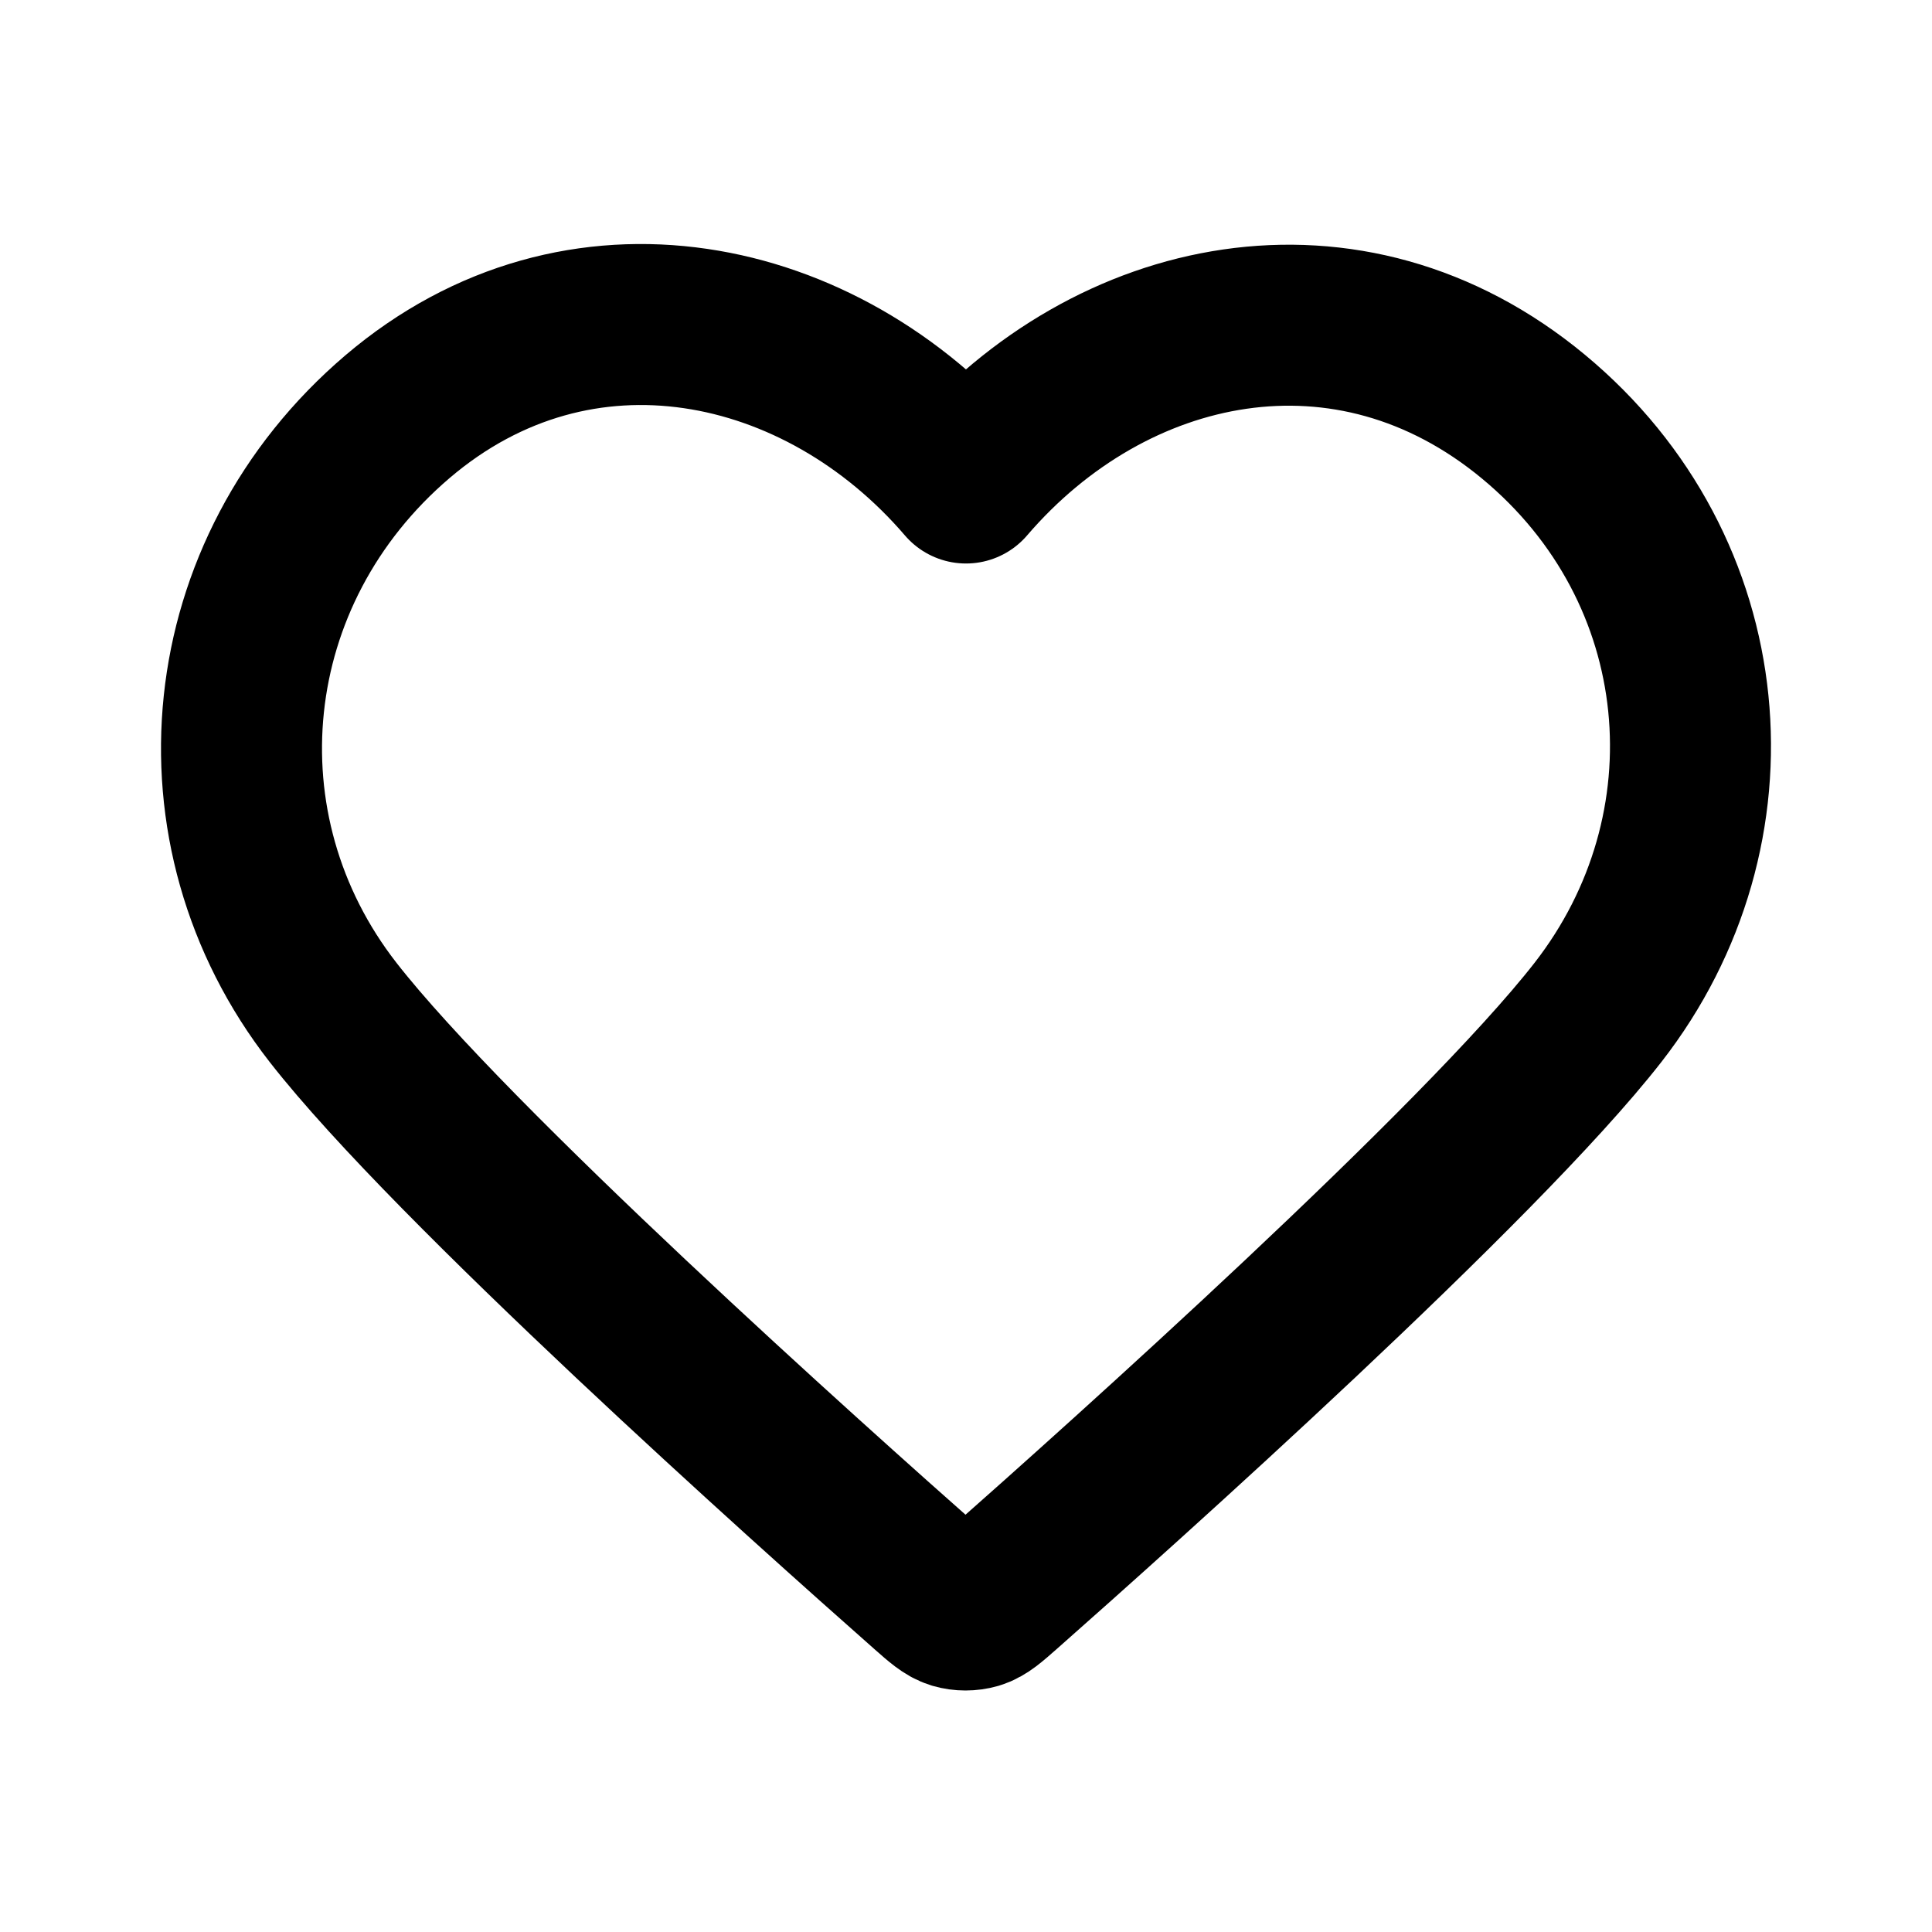
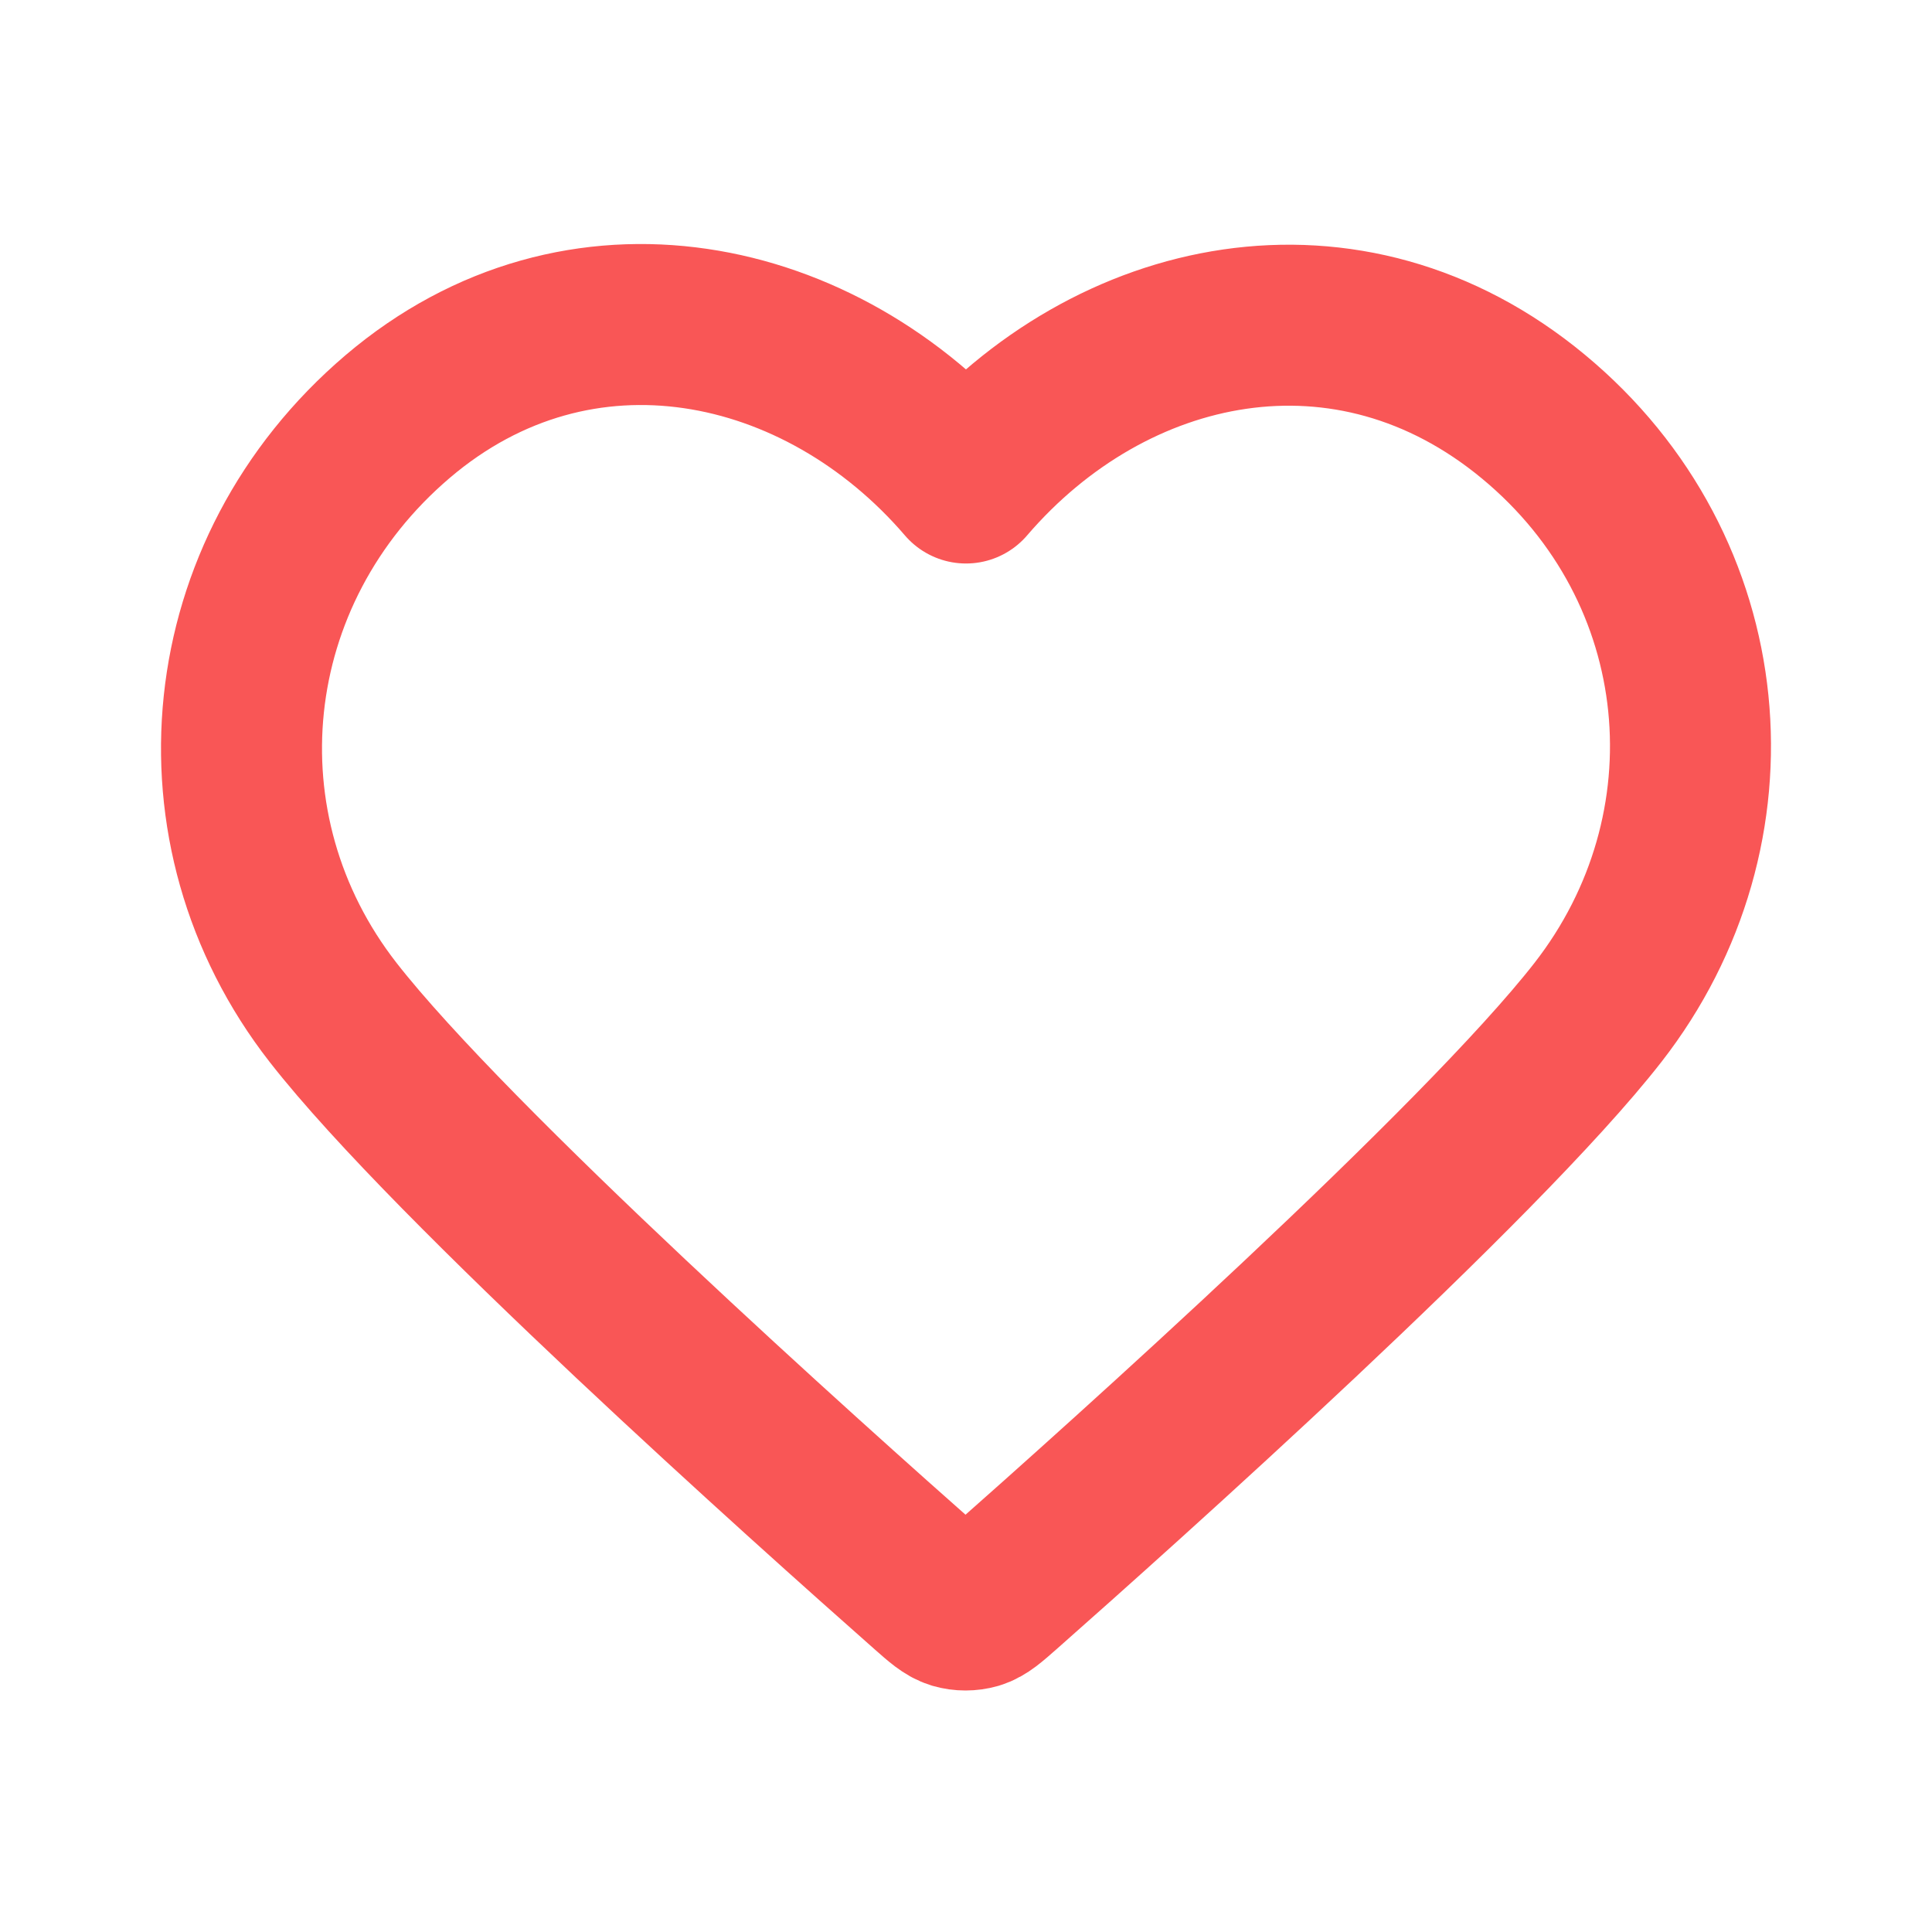
<svg xmlns="http://www.w3.org/2000/svg" width="800px" height="800px" viewBox="0 0 24 24" fill="none">
-   <path fill-rule="evenodd" clip-rule="evenodd" d="M12 6C10.201 3.903 7.194 3.255 4.939 5.175C2.685 7.096 2.367 10.306 4.138 12.577C5.61 14.465 10.065 18.448 11.525 19.737C11.688 19.881 11.77 19.953 11.865 19.982C11.948 20.006 12.039 20.006 12.123 19.982C12.218 19.953 12.299 19.881 12.463 19.737C13.923 18.448 18.378 14.465 19.85 12.577C21.62 10.306 21.342 7.075 19.048 5.175C16.755 3.275 13.799 3.903 12 6Z" stroke="#000000" stroke-width="2" stroke-linecap="round" stroke-linejoin="round" />
+   <path fill-rule="evenodd" clip-rule="evenodd" d="M12 6C10.201 3.903 7.194 3.255 4.939 5.175C2.685 7.096 2.367 10.306 4.138 12.577C5.61 14.465 10.065 18.448 11.525 19.737C11.688 19.881 11.77 19.953 11.865 19.982C11.948 20.006 12.039 20.006 12.123 19.982C12.218 19.953 12.299 19.881 12.463 19.737C13.923 18.448 18.378 14.465 19.85 12.577C21.62 10.306 21.342 7.075 19.048 5.175C16.755 3.275 13.799 3.903 12 6Z" stroke="#F95656" stroke-width="2" stroke-linecap="round" stroke-linejoin="round" />
</svg>
